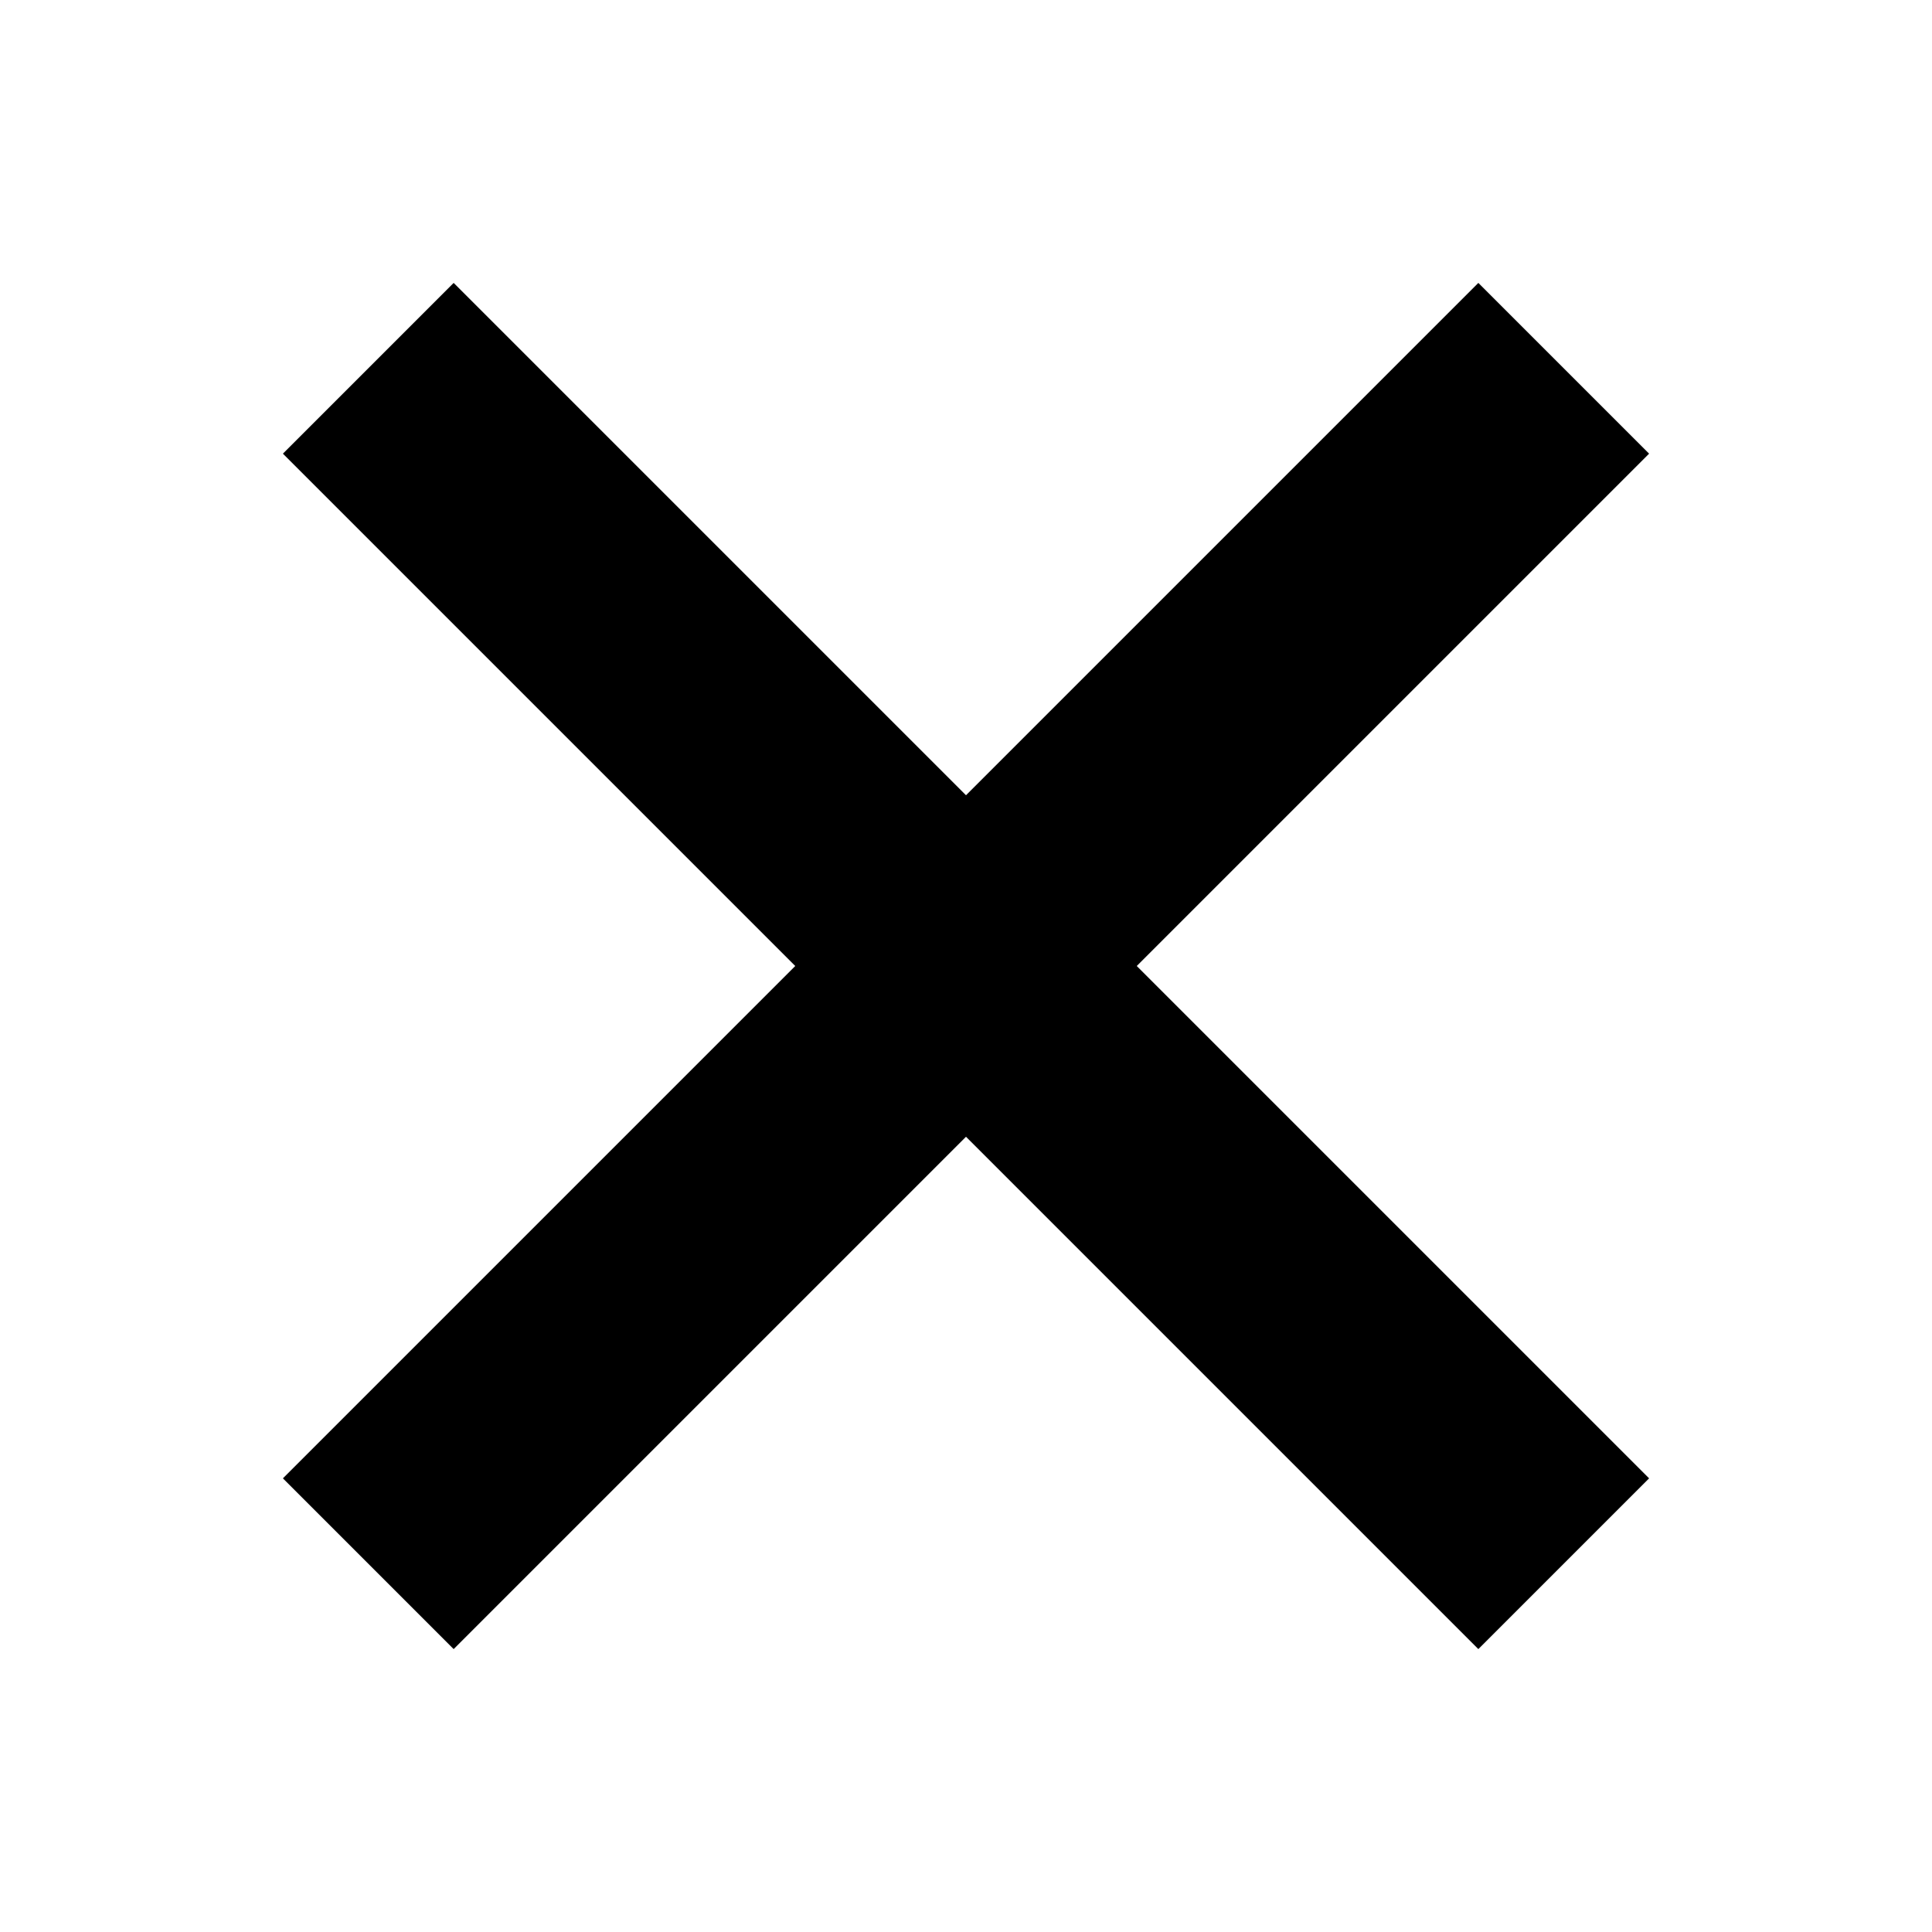
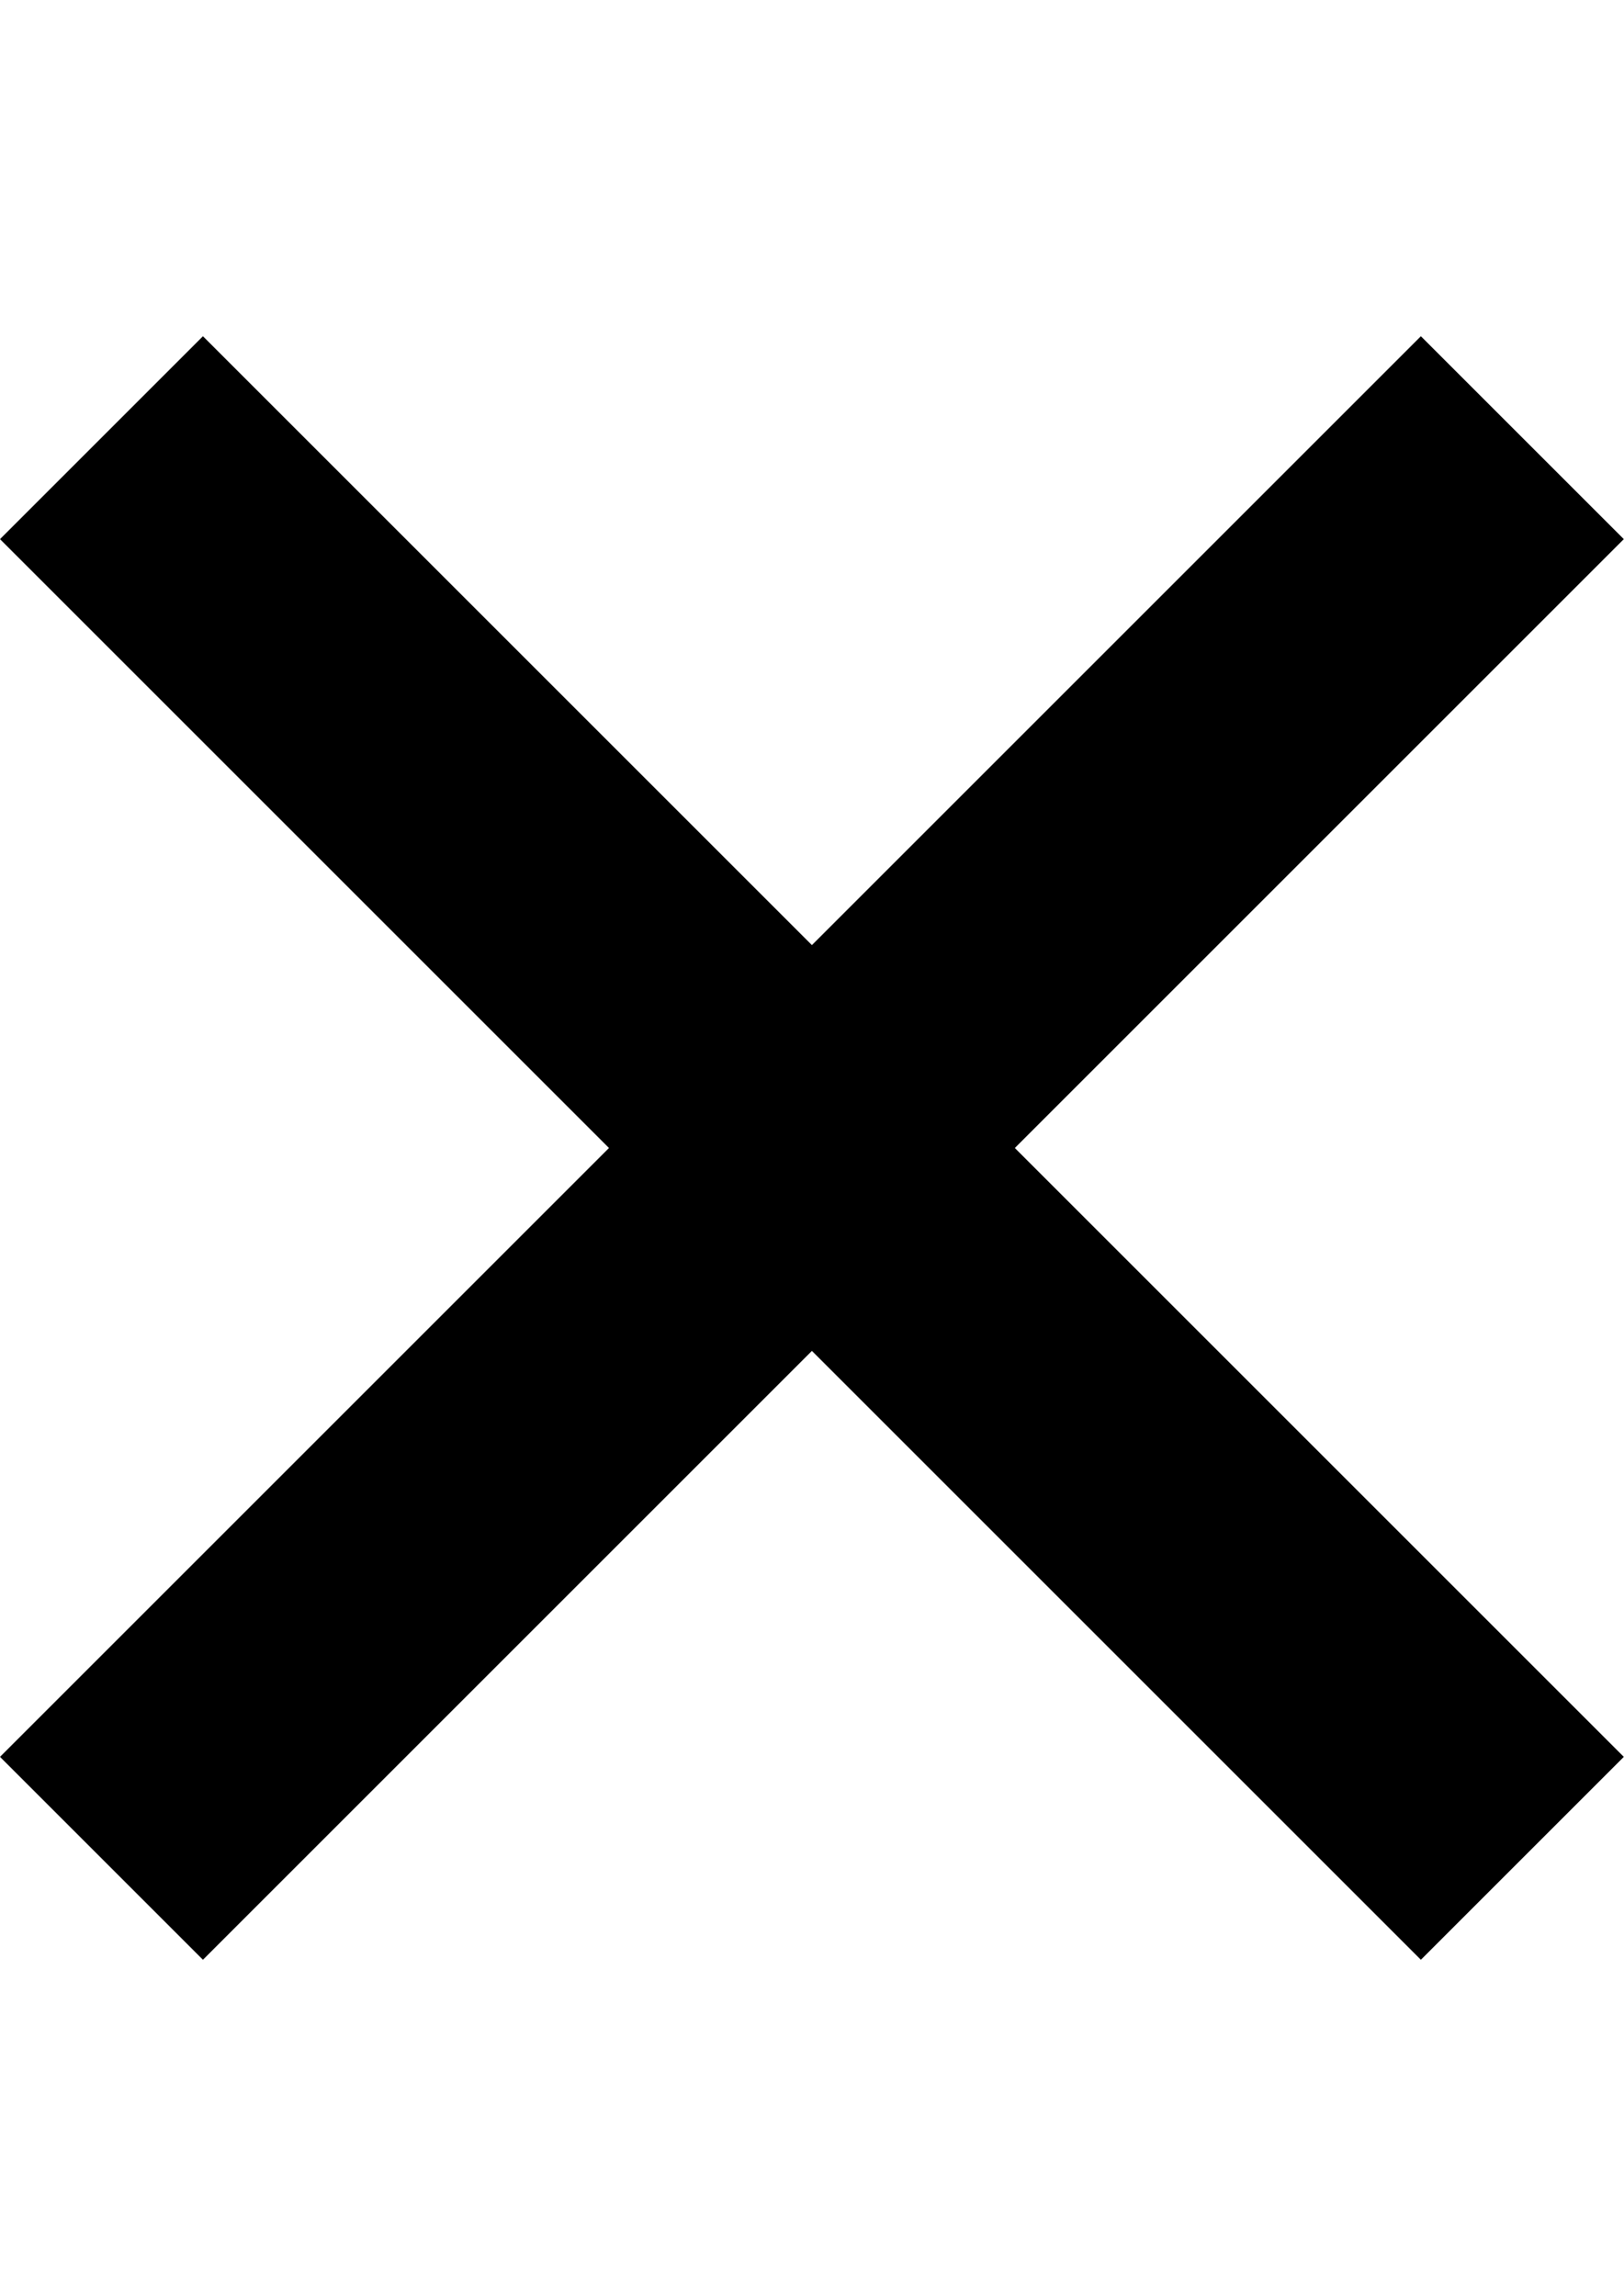
- <svg xmlns="http://www.w3.org/2000/svg" version="1.1" x="0" y="0" width="16" height="16" viewBox="0, 0, 16, 16">
+ <svg xmlns="http://www.w3.org/2000/svg" version="1.1" x="0" y="0" width="11.314" height="16" viewBox="0, 0, 11.314, 16">
  <g id="Background">
-     <rect x="0" y="0" width="16" height="16" fill="#000000" fill-opacity="0" />
+     <rect x="0" y="0" width="11.314" height="16" fill="#000000" fill-opacity="0" />
  </g>
+   <g id="Background" />
  <g id="Layer_1">
-     <path d="M3.757,2.343 L8,6.586 L12.243,2.343 L13.657,3.757 L9.414,8 L13.657,12.243 L12.243,13.657 L8,9.414 L3.757,13.657 L2.343,12.243 L6.586,8 L2.343,3.757 L3.757,2.343 z" fill="#000000" />
+     <path d="M1.414,2.343 L5.657,6.586 L9.9,2.343 L11.314,3.757 L7.071,8 L11.314,12.243 L9.9,13.657 L5.657,9.414 L1.414,13.657 L0,12.243 L4.243,8 L0,3.757 L1.414,2.343 z" fill="#000000" />
  </g>
</svg>
